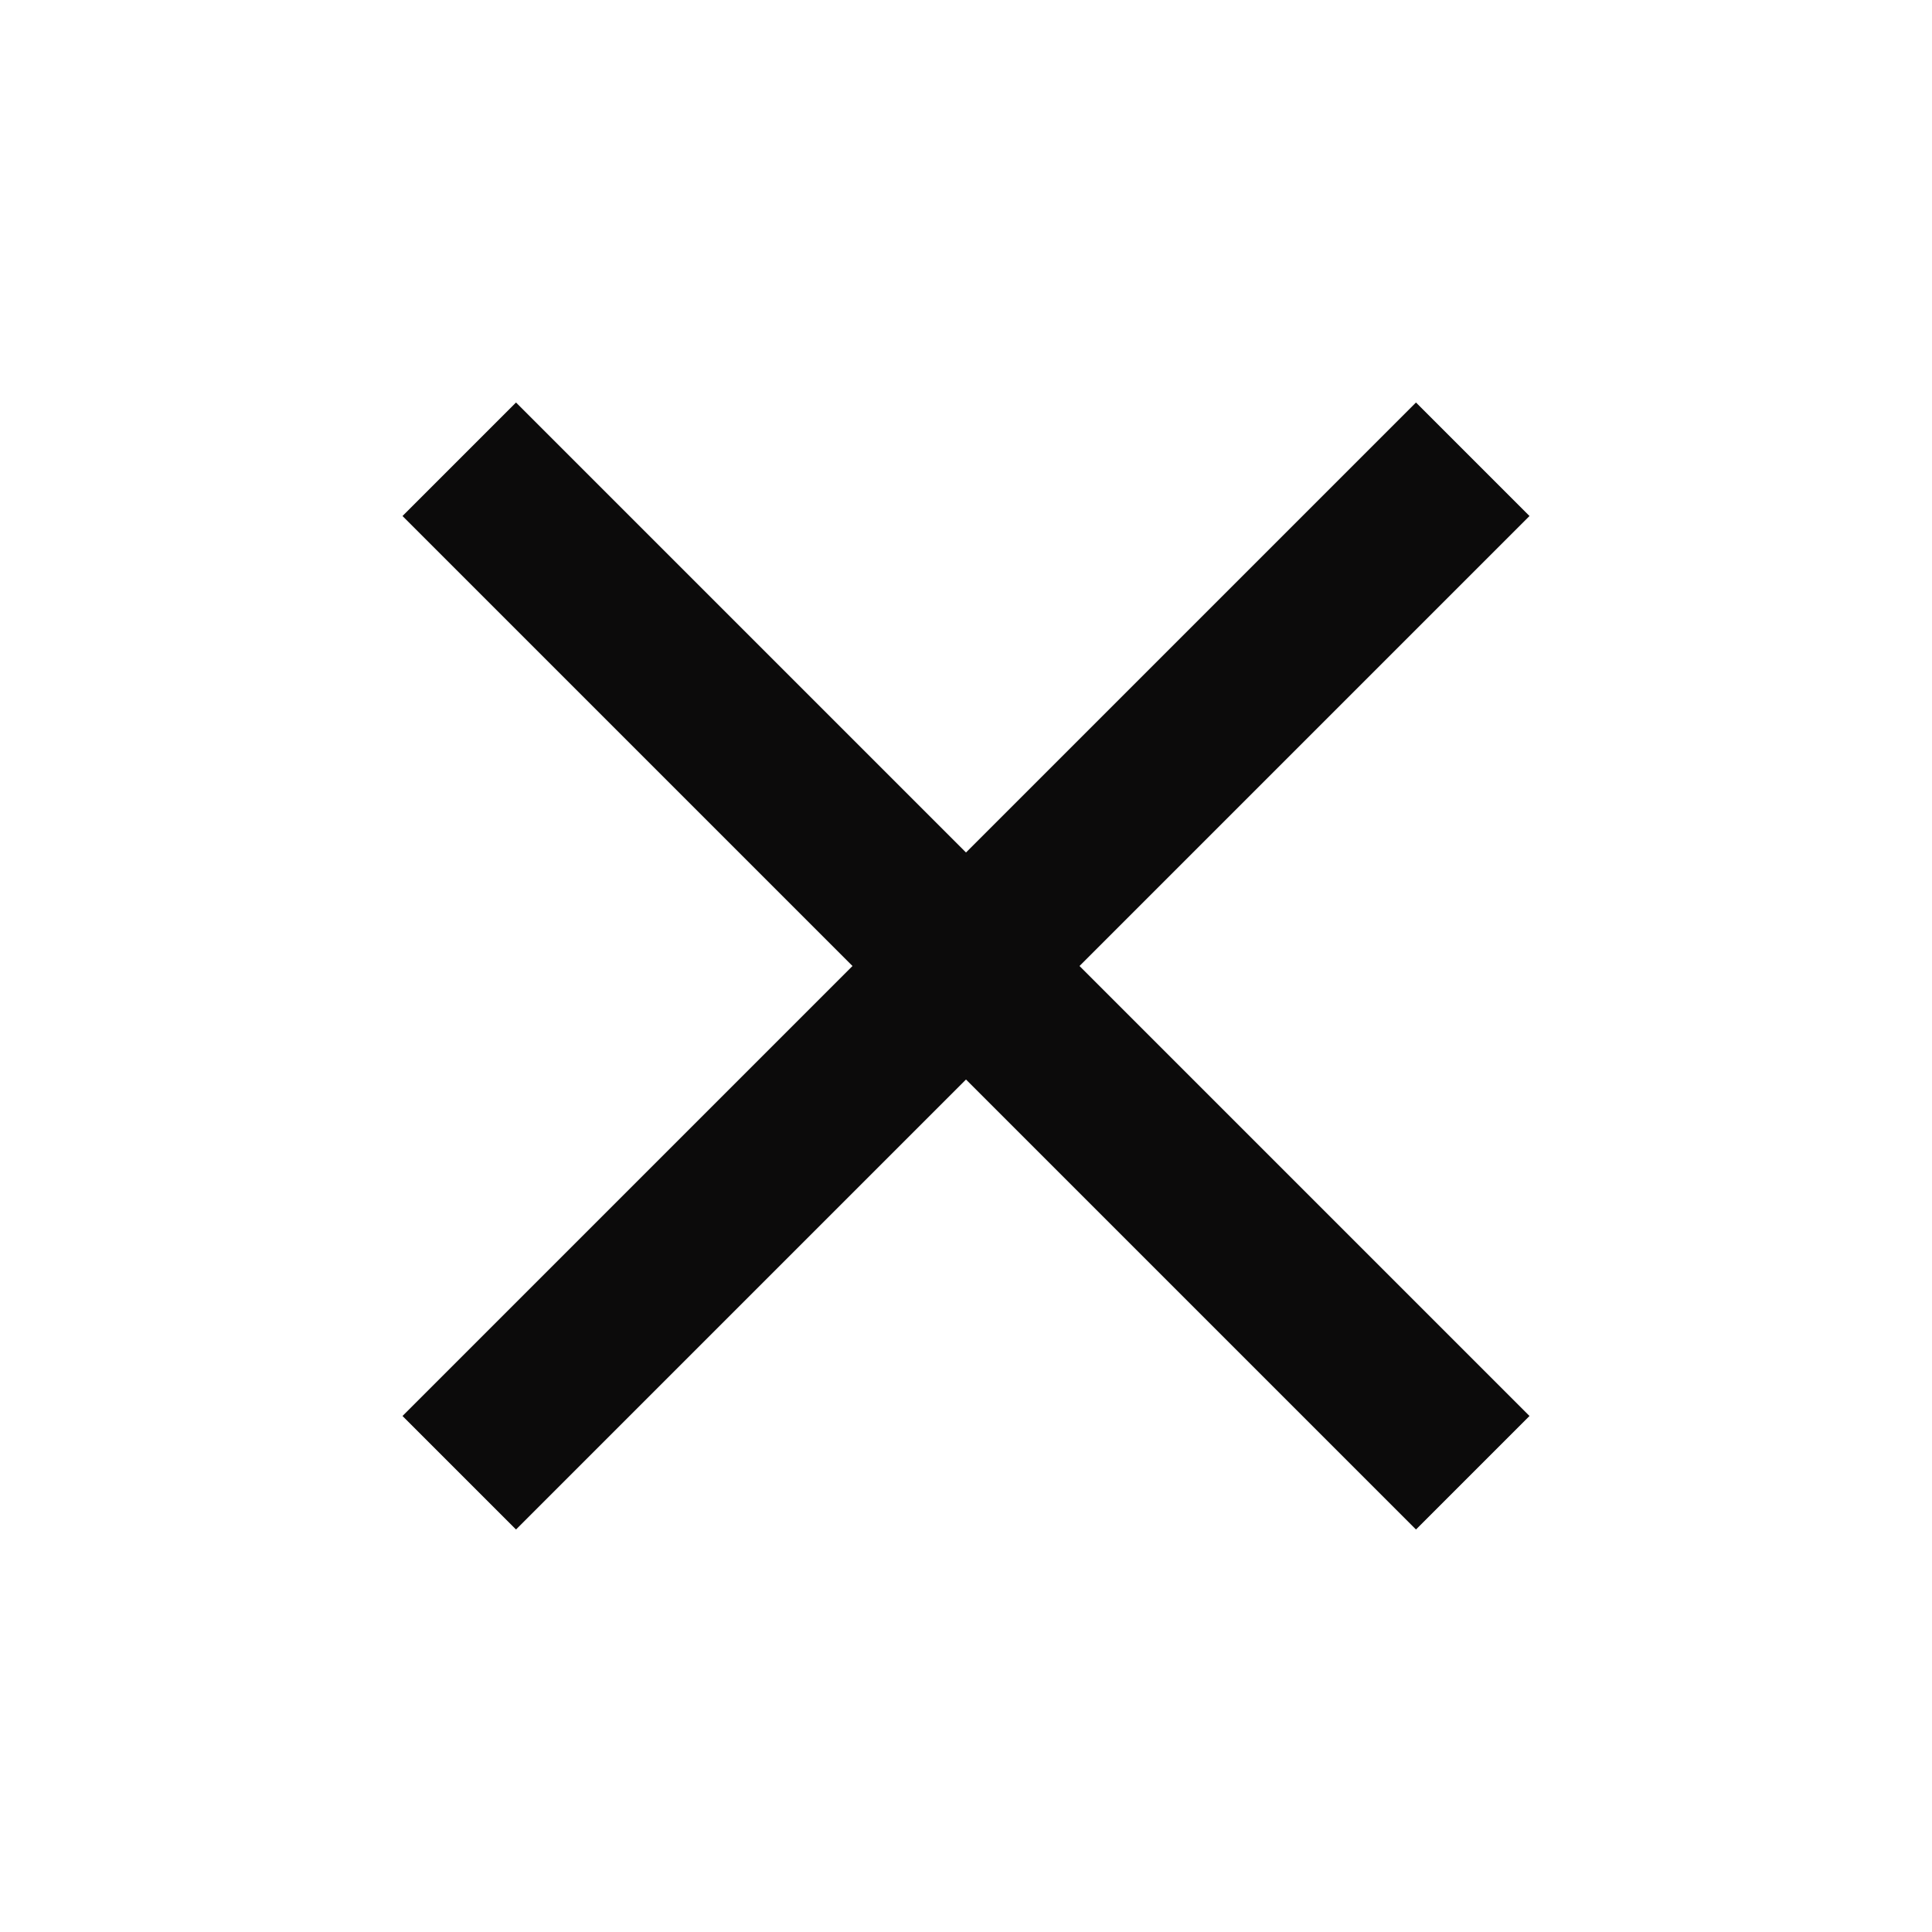
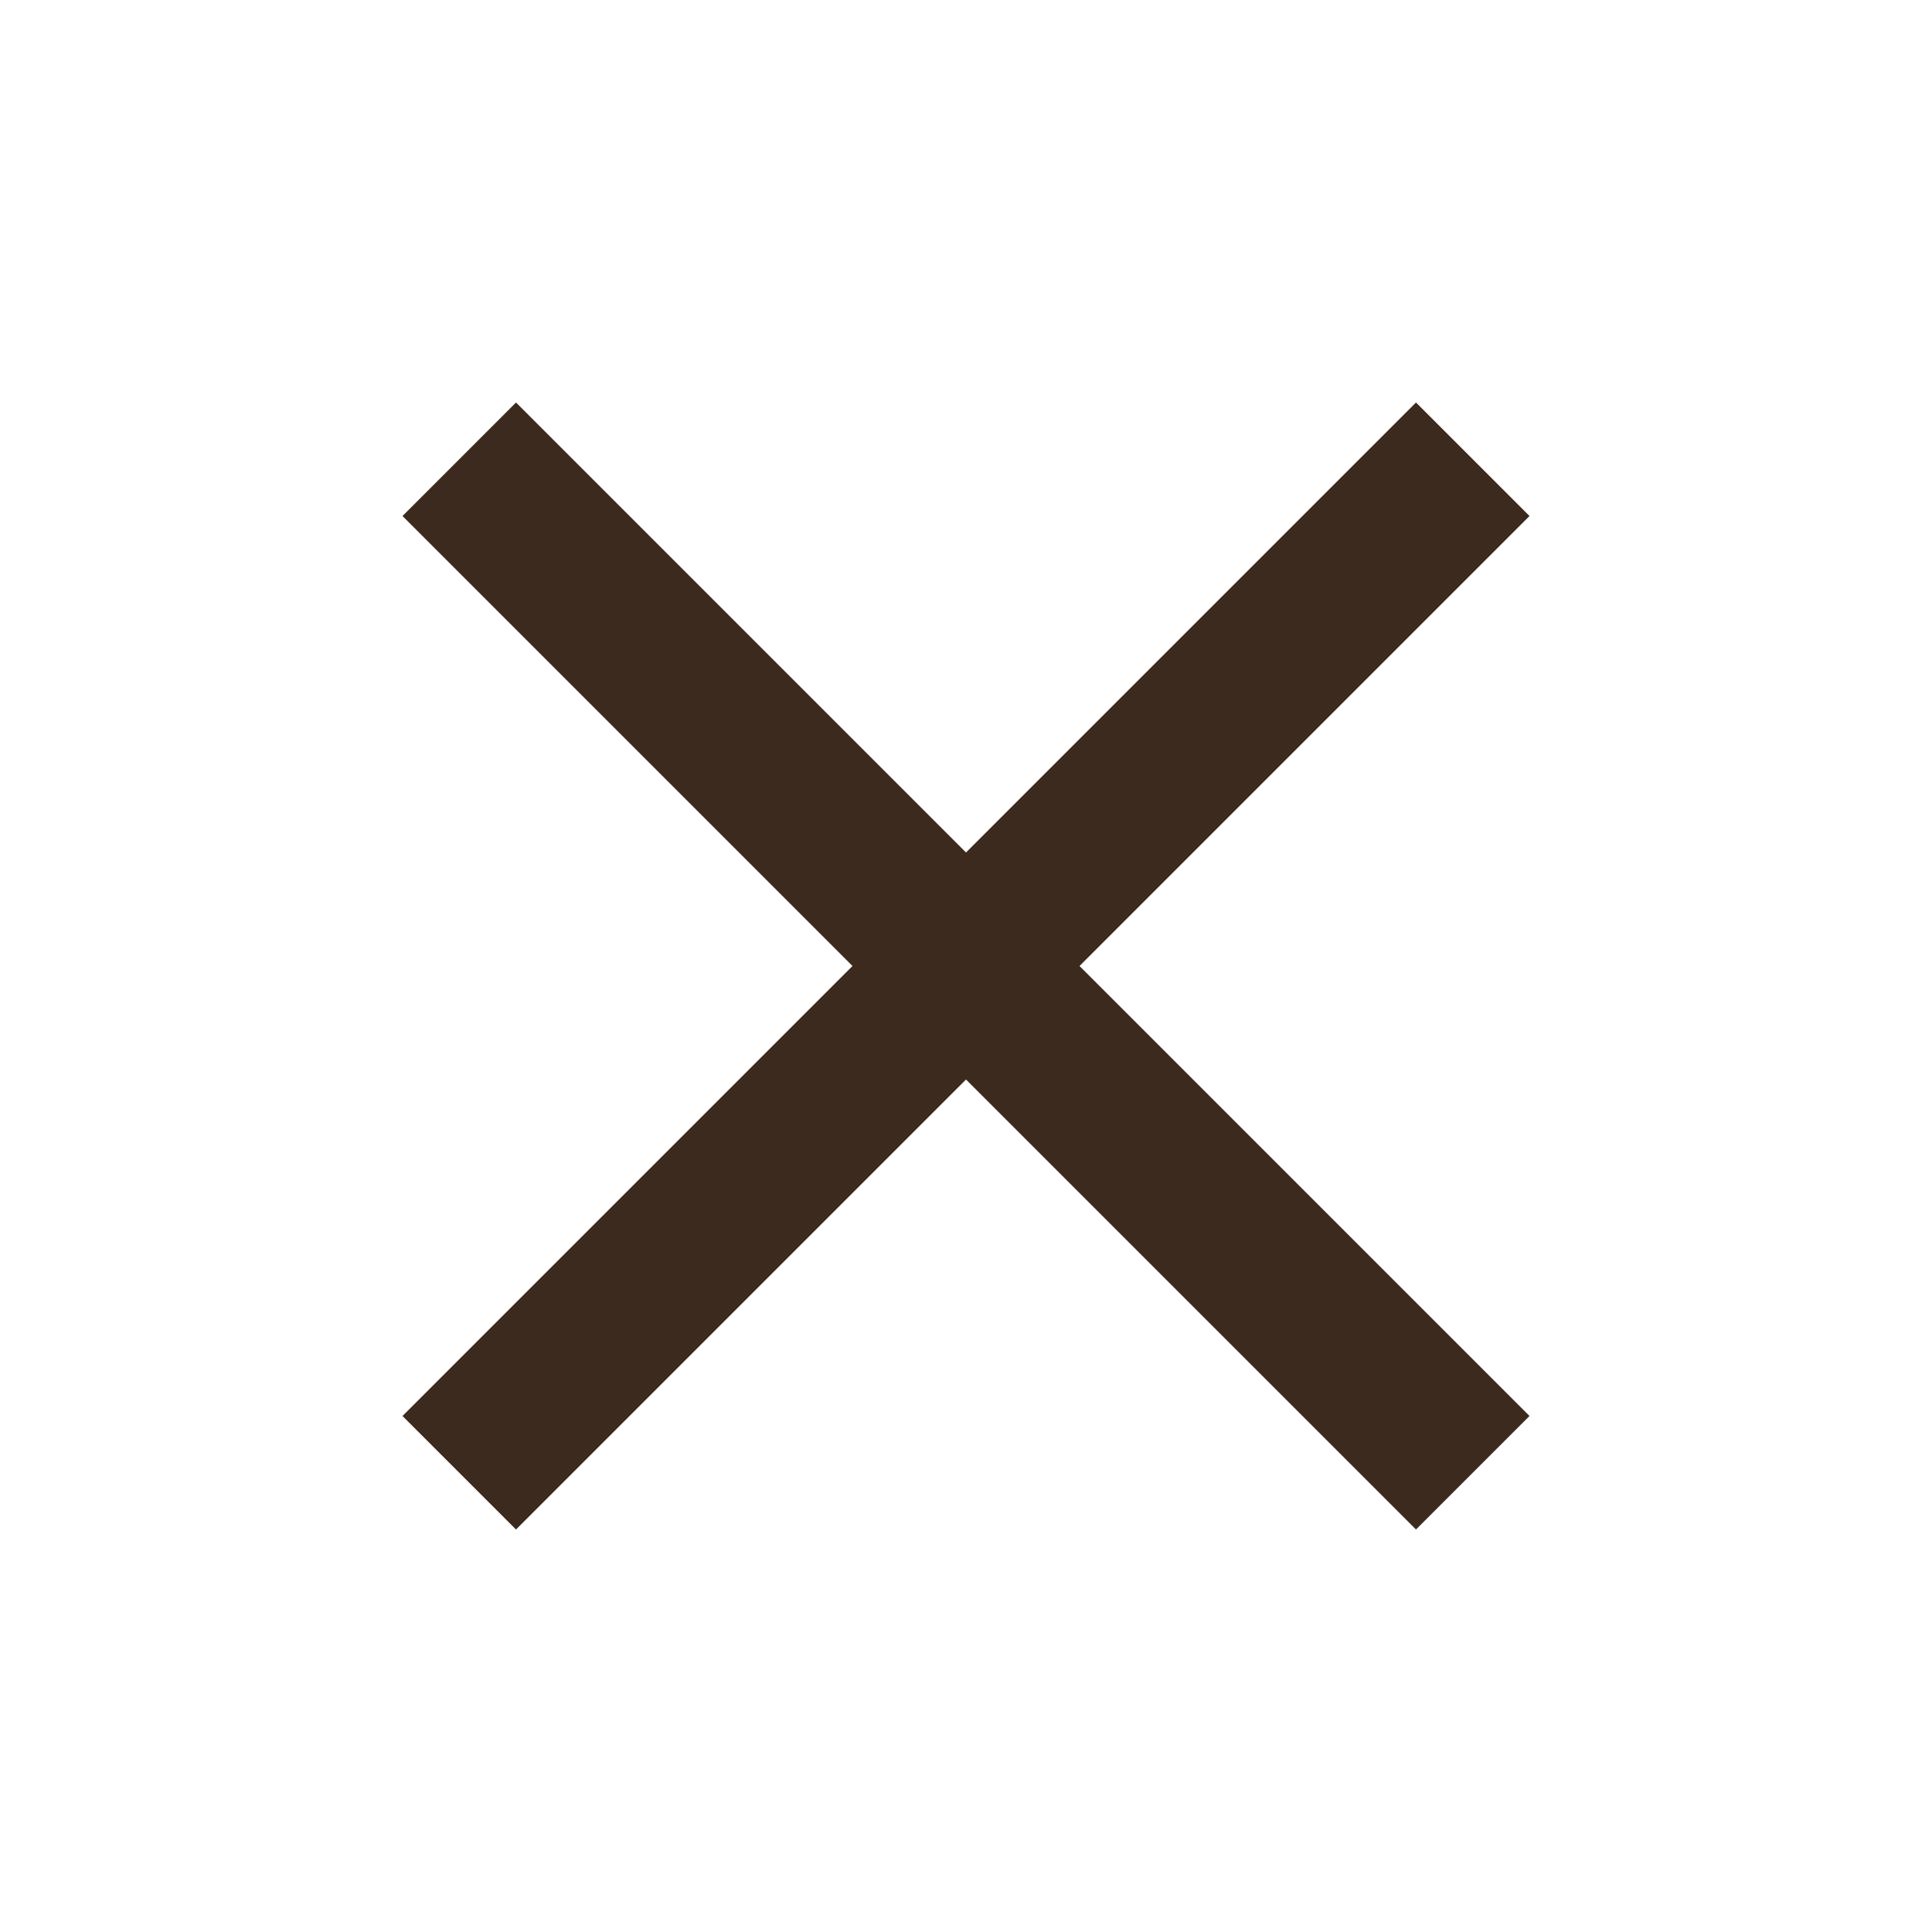
<svg xmlns="http://www.w3.org/2000/svg" width="24" height="24" viewBox="0 0 24 24">
-   <path d="M19 6.41L17.59 5 12 10.59 6.41 5 5 6.41 10.59 12 5 17.59 6.41 19 12 13.41 17.59 19 19 17.59 13.41 12z" fill="#0c0b0b" />
+   <path d="M19 6.41L17.59 5 12 10.59 6.41 5 5 6.41 10.59 12 5 17.59 6.41 19 12 13.41 17.59 19 19 17.59 13.41 12z" fill="#3c2a1e" />
  <path d="M0 0h24v24H0z" fill="none" />
</svg>
